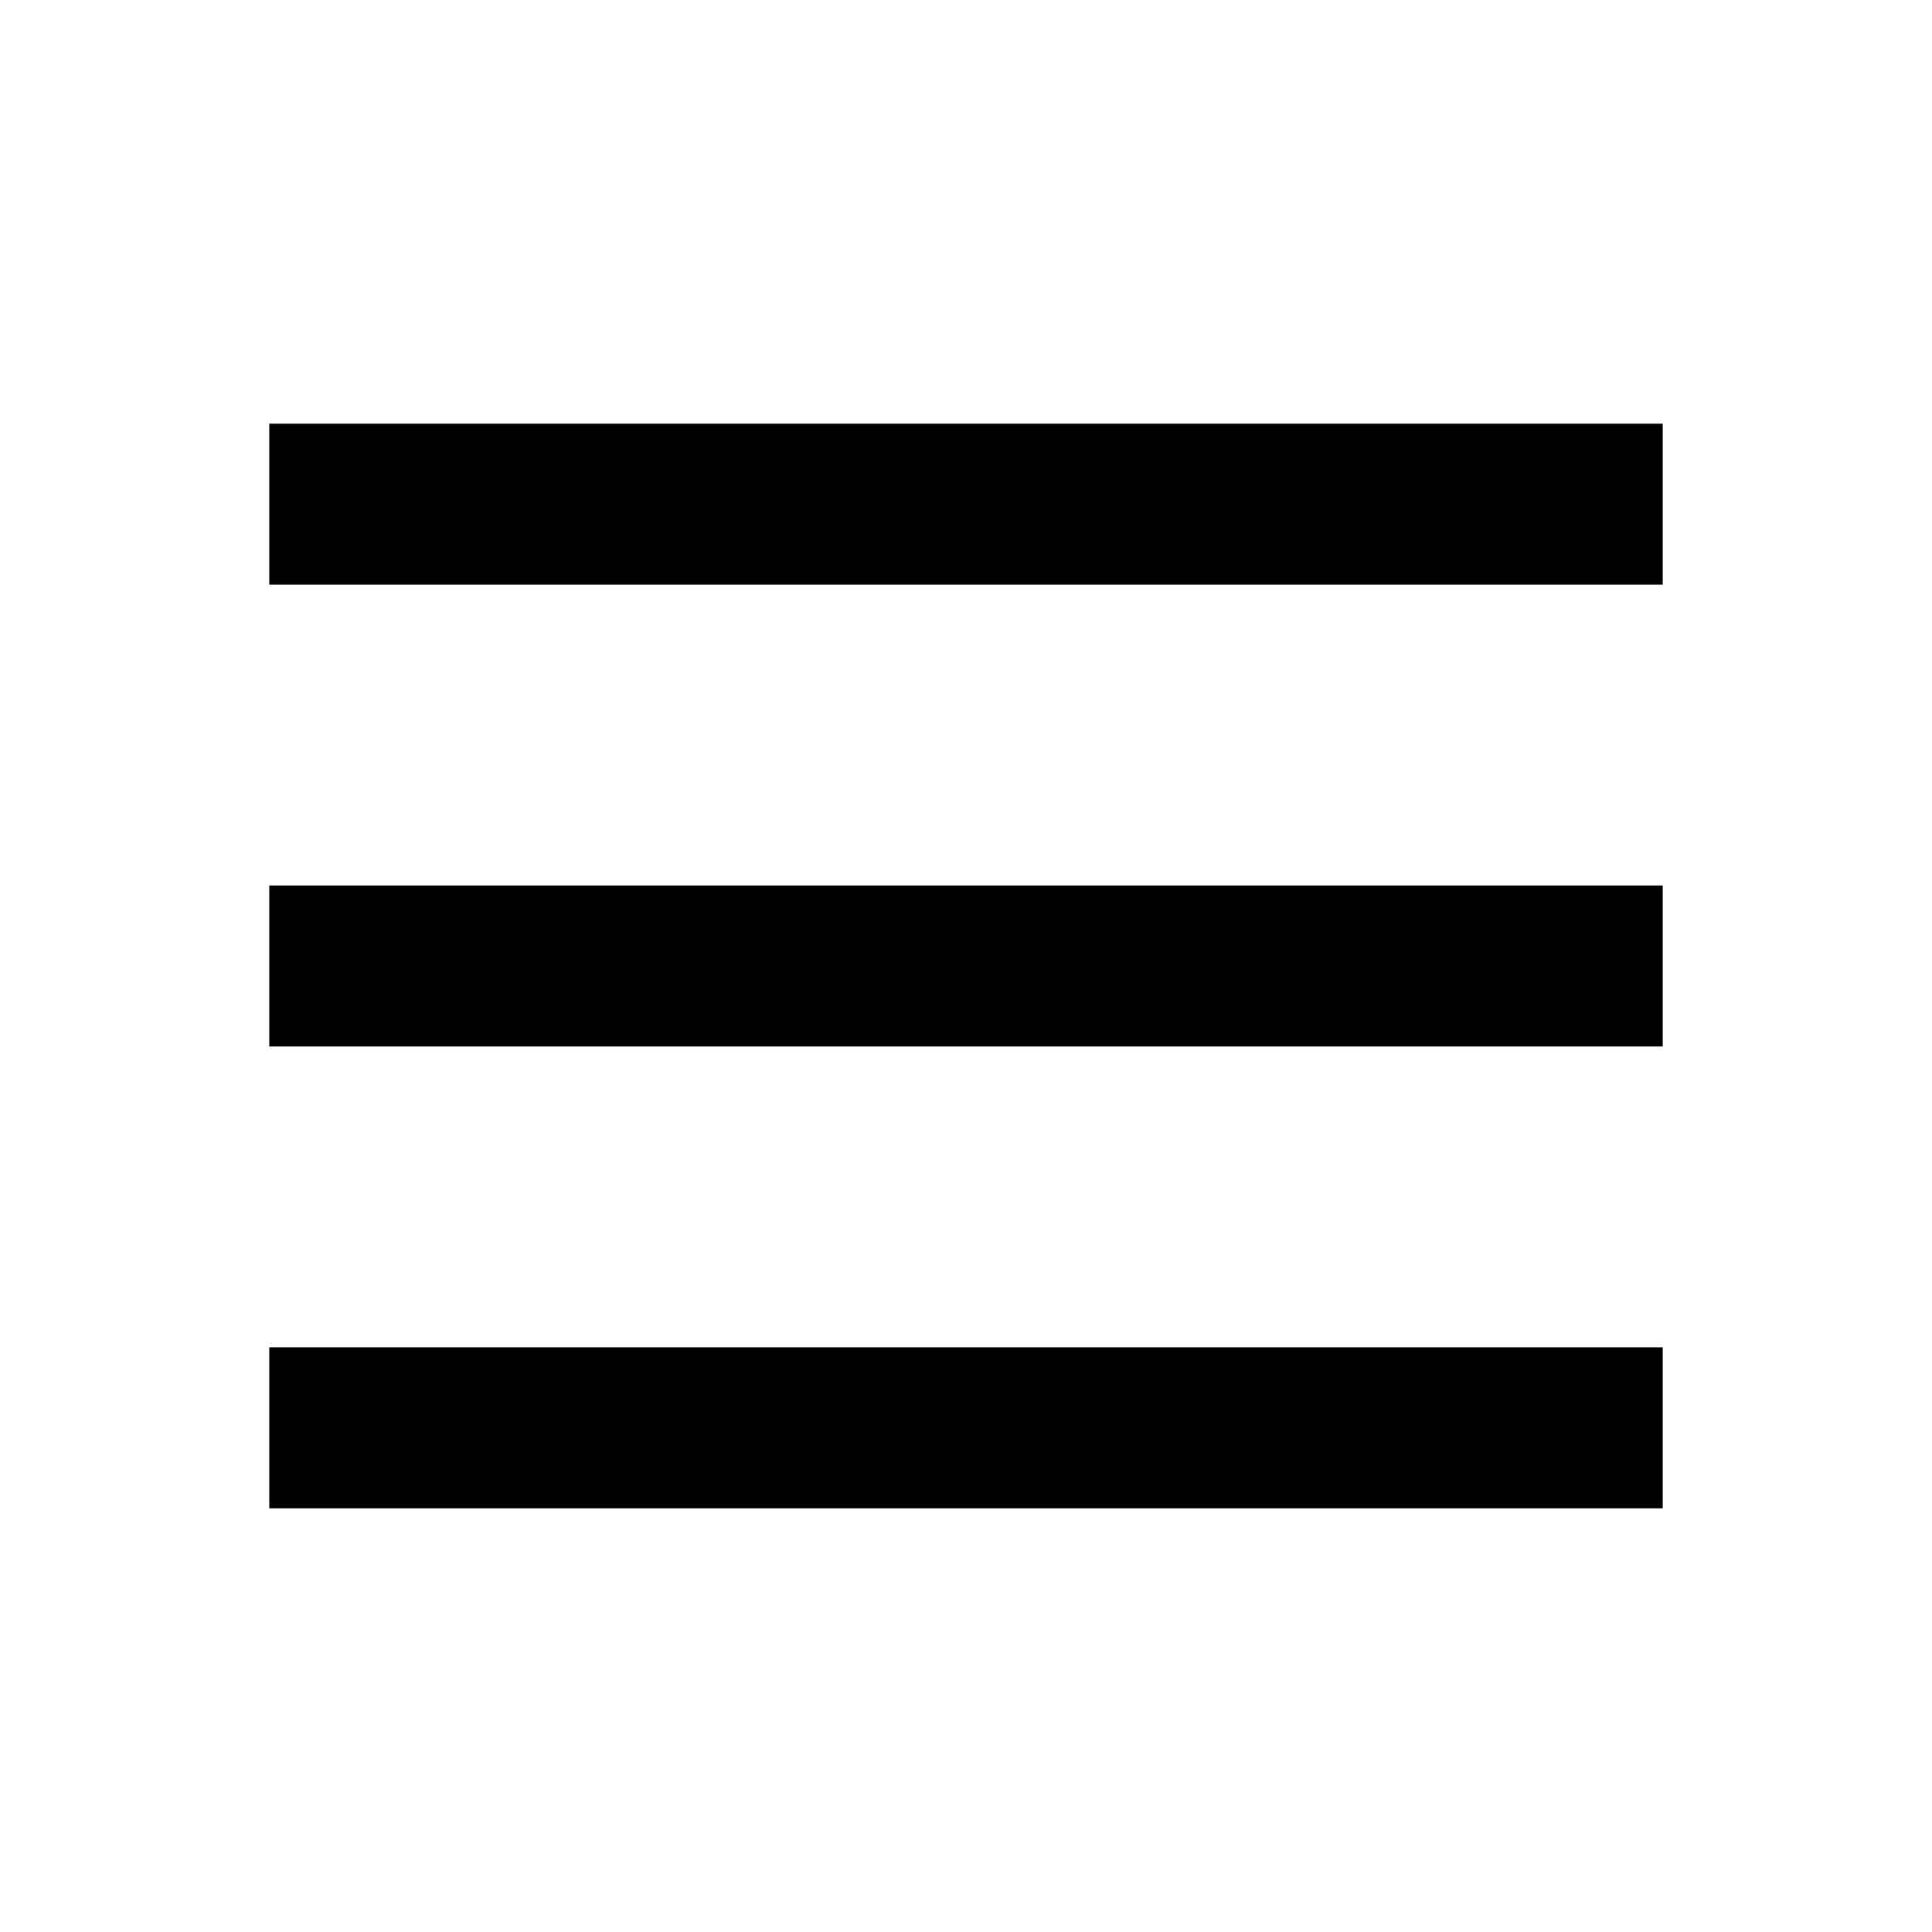
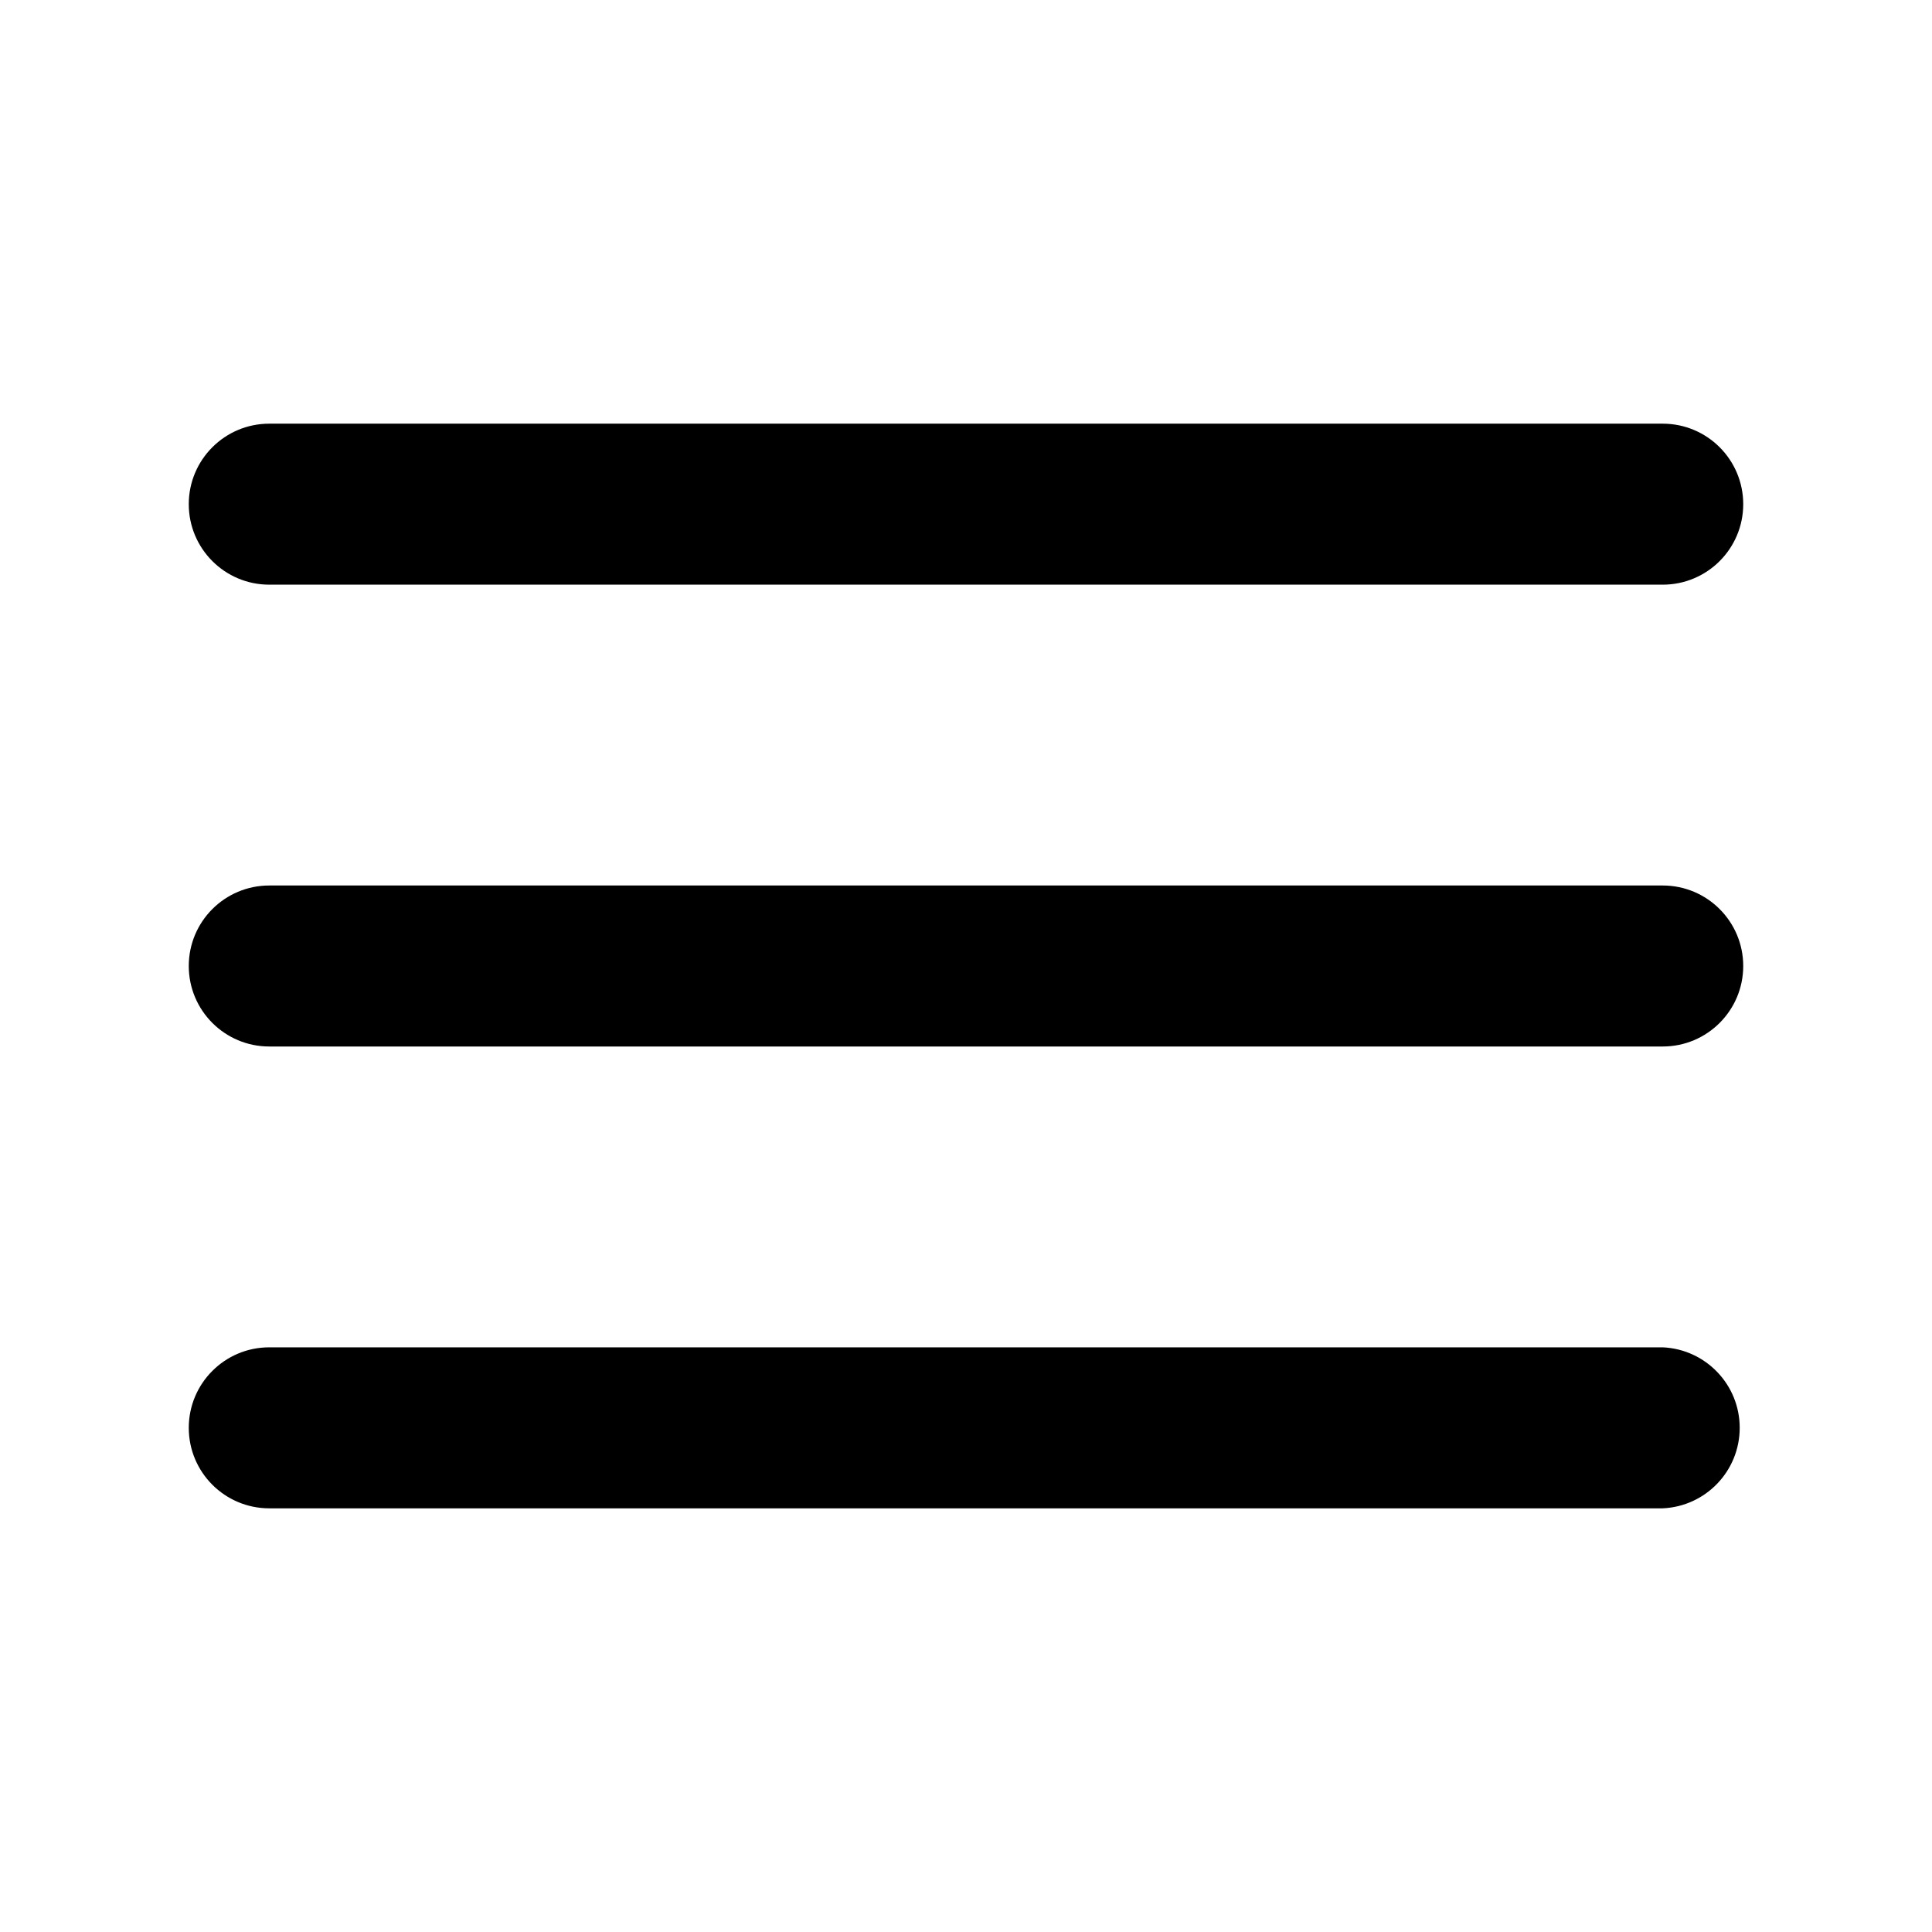
<svg xmlns="http://www.w3.org/2000/svg" xml:space="preserve" style="fill-rule:evenodd;clip-rule:evenodd;stroke-linejoin:round;stroke-miterlimit:2" viewBox="0 0 24 24">
-   <path d="M3.345 7.263v-2h17.31v2zm0 11.474v-2h17.31v2zm0-5.737v-2h17.31v2z" />
+   <path d="M3.345 7.263a1 1 0 0 1 0-2h17.31a1 1 0 0 1 0 2zm0 11.474a1 1 0 0 1 0-2h17.31a1.001 1.001 0 0 1 0 2zm0-5.737a1 1 0 0 1 0-2h17.31a1 1 0 0 1 0 2z" />
</svg>
